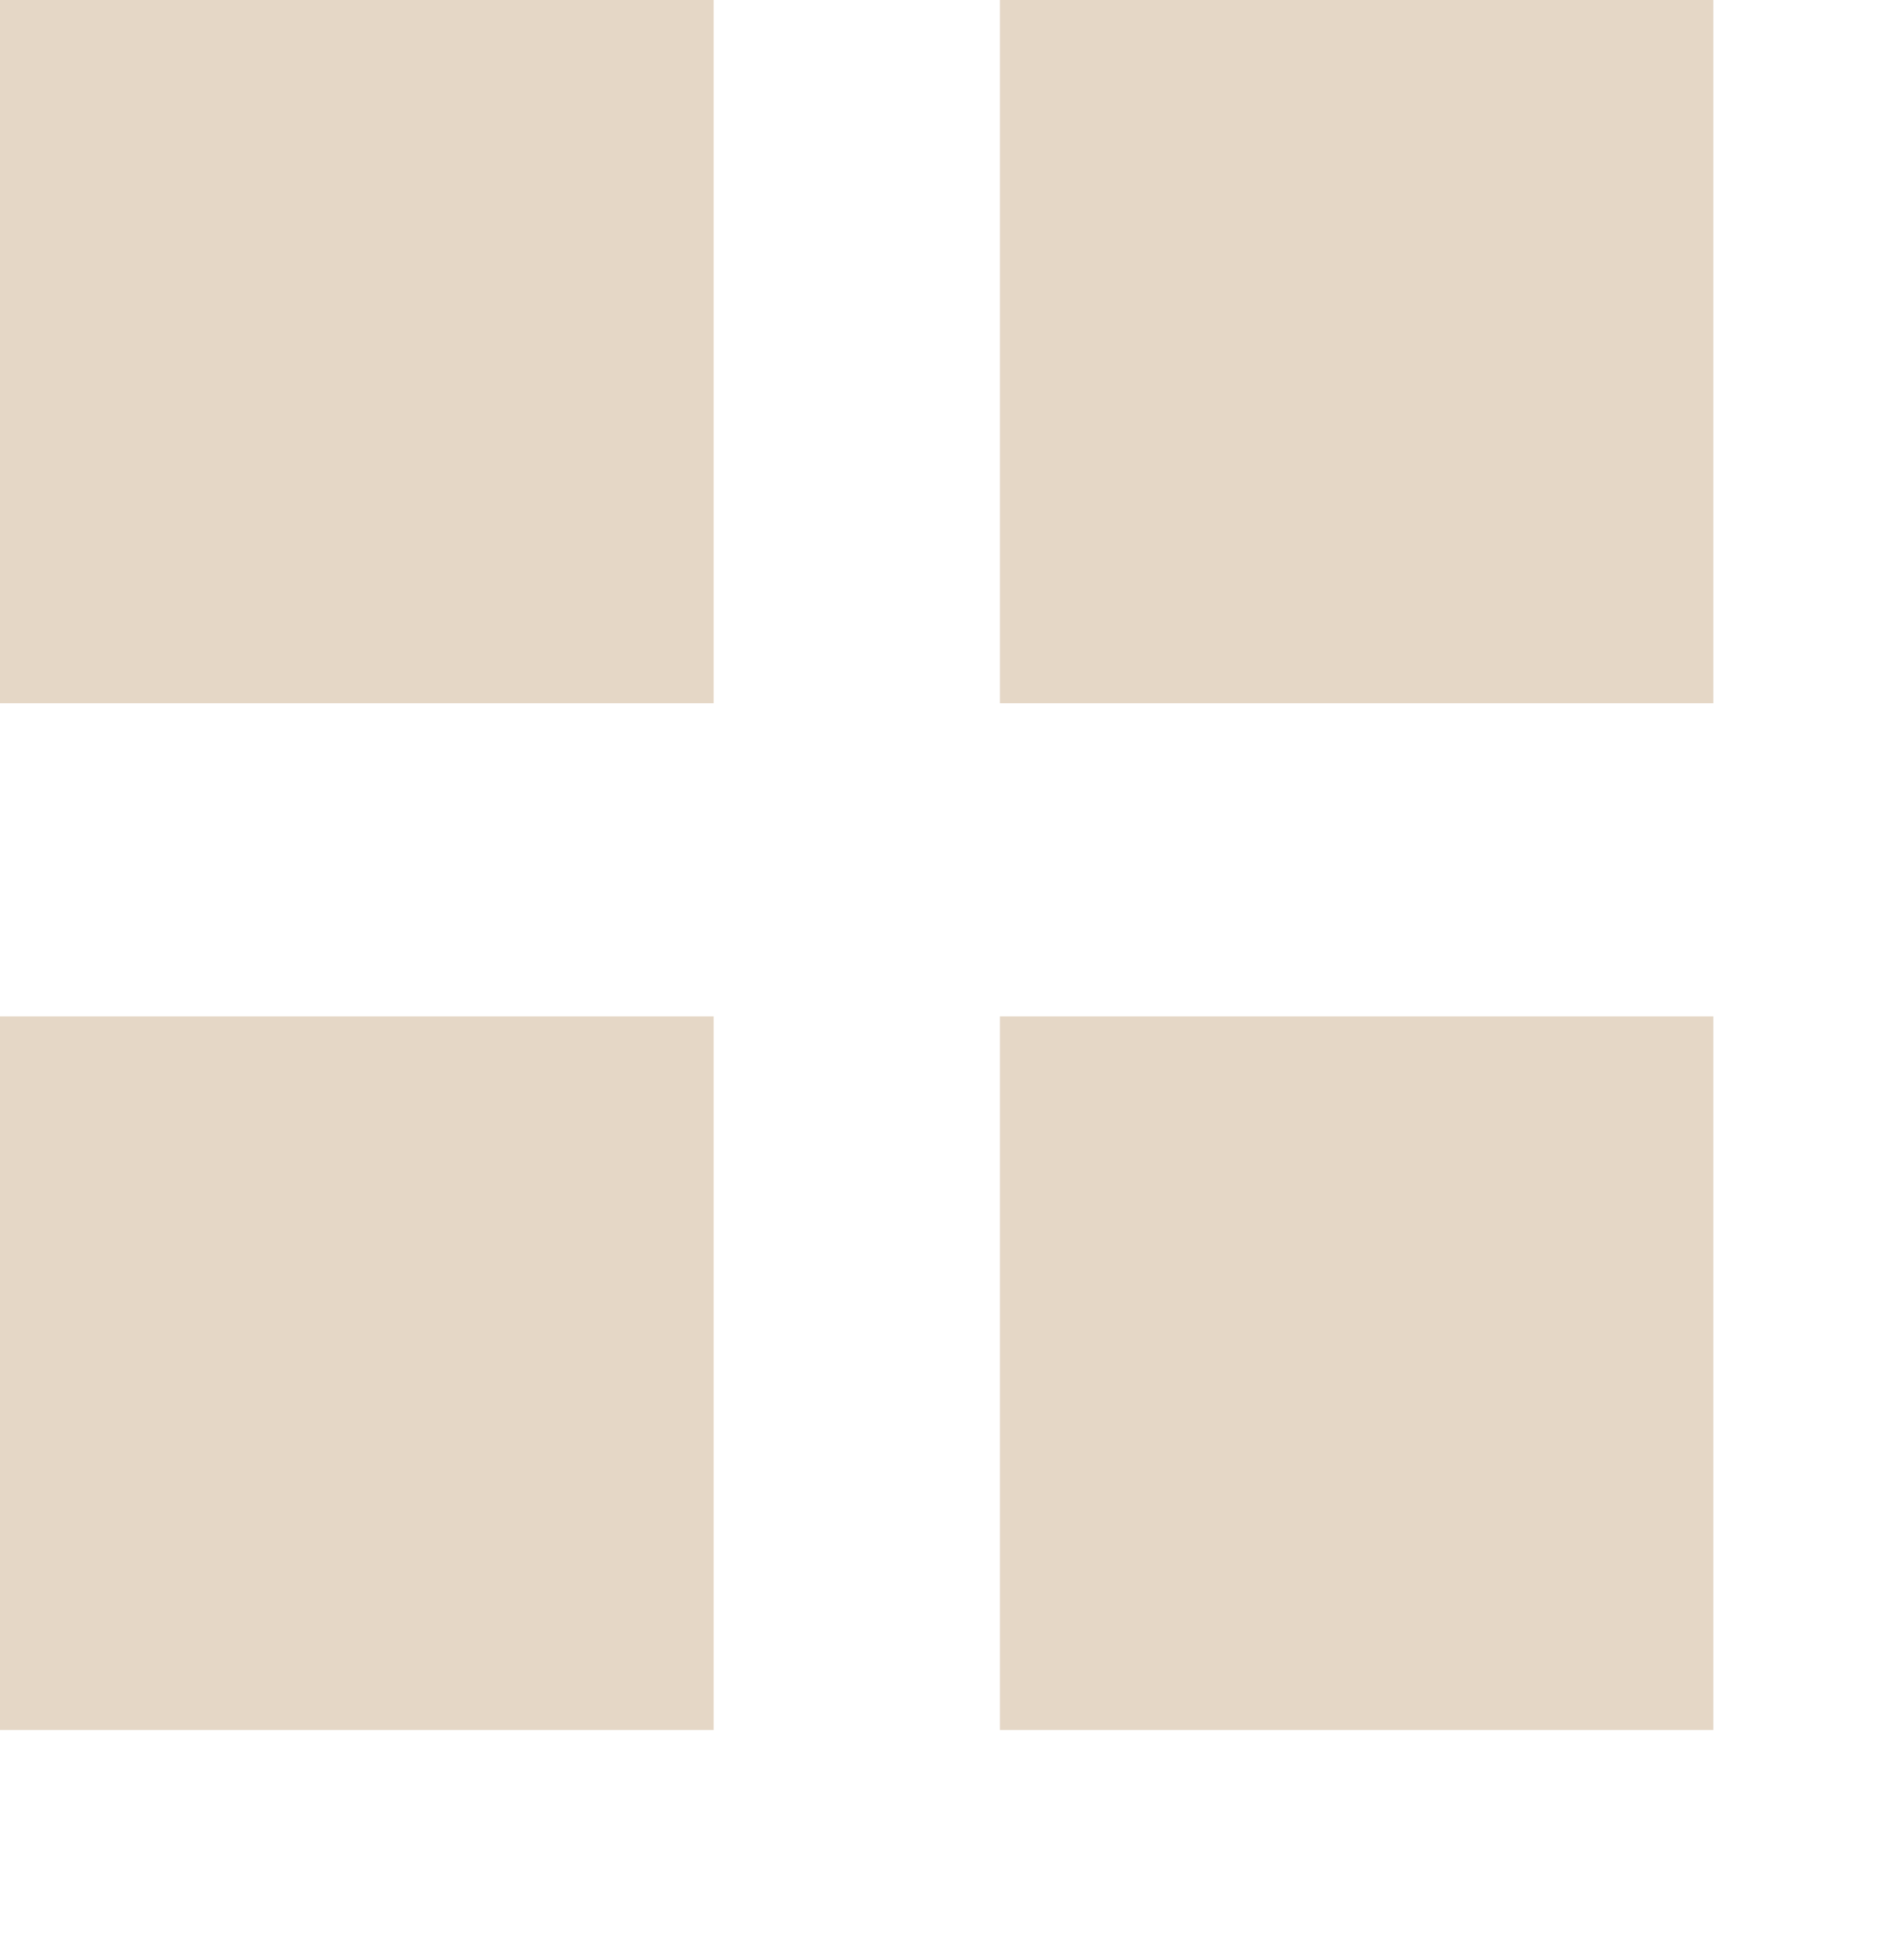
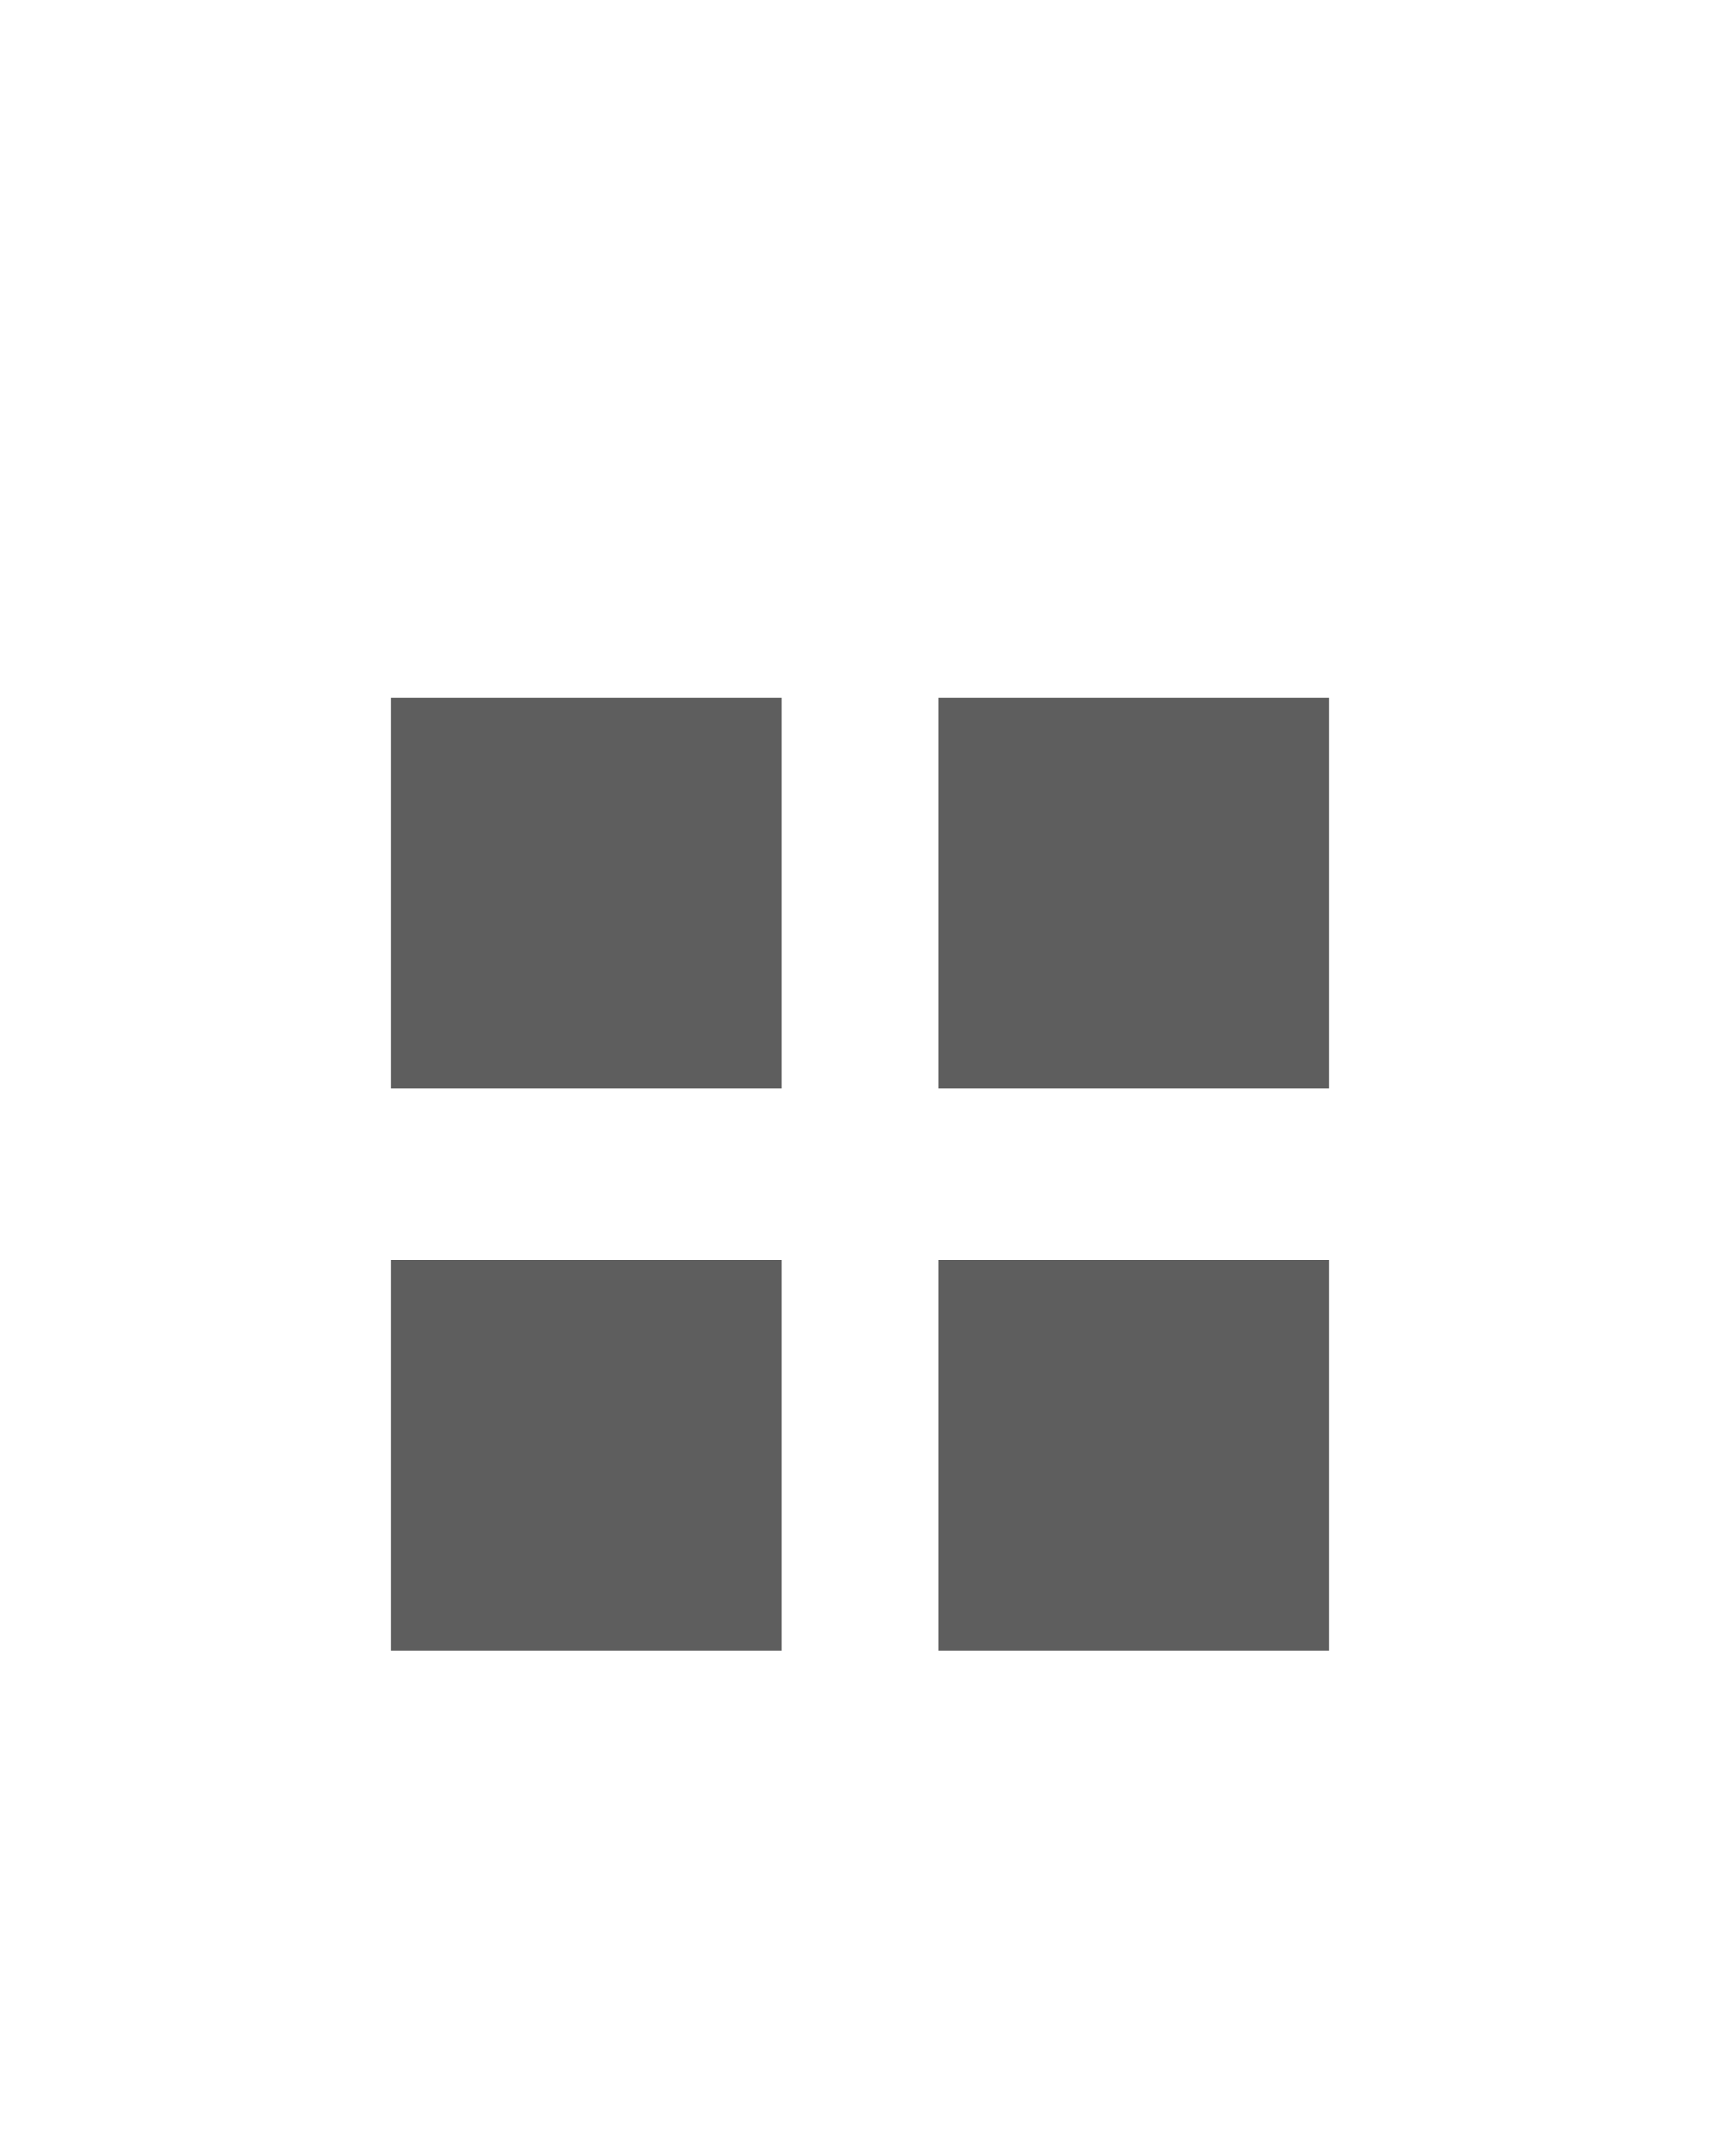
- <svg xmlns="http://www.w3.org/2000/svg" version="1.1" id="Layer_1" x="0px" y="0px" width="21.744px" height="22.092px" viewBox="0 0 21.744 22.092" enable-background="new 0 0 21.744 22.092" xml:space="preserve">
+ <svg xmlns="http://www.w3.org/2000/svg" version="1.1" id="Layer_1" x="0px" y="0px" width="31.462px" height="39.449px" viewBox="-6.665 -10.121 31.462 39.449" enable-background="new -6.665 -10.121 31.462 39.449" xml:space="preserve">
  <g>
-     <rect y="-0.119" fill="#E5D7C6" width="8.151" height="8.152" />
-     <rect x="11.421" y="-0.119" fill="#E5D7C6" width="8.149" height="8.152" />
-     <rect y="11.61" fill="#E5D7C6" width="8.151" height="8.152" />
-     <rect x="11.421" y="11.61" fill="#E5D7C6" width="8.149" height="8.152" />
+     <rect x="0.486" y="2.646" fill="#5E5E5E" width="7.148" height="7.149" />
+     <rect x="10.502" y="2.646" fill="#5E5E5E" width="7.146" height="7.149" />
+     <rect x="0.486" y="12.933" fill="#5E5E5E" width="7.148" height="7.149" />
+     <rect x="10.502" y="12.933" fill="#5E5E5E" width="7.146" height="7.149" />
  </g>
</svg>
